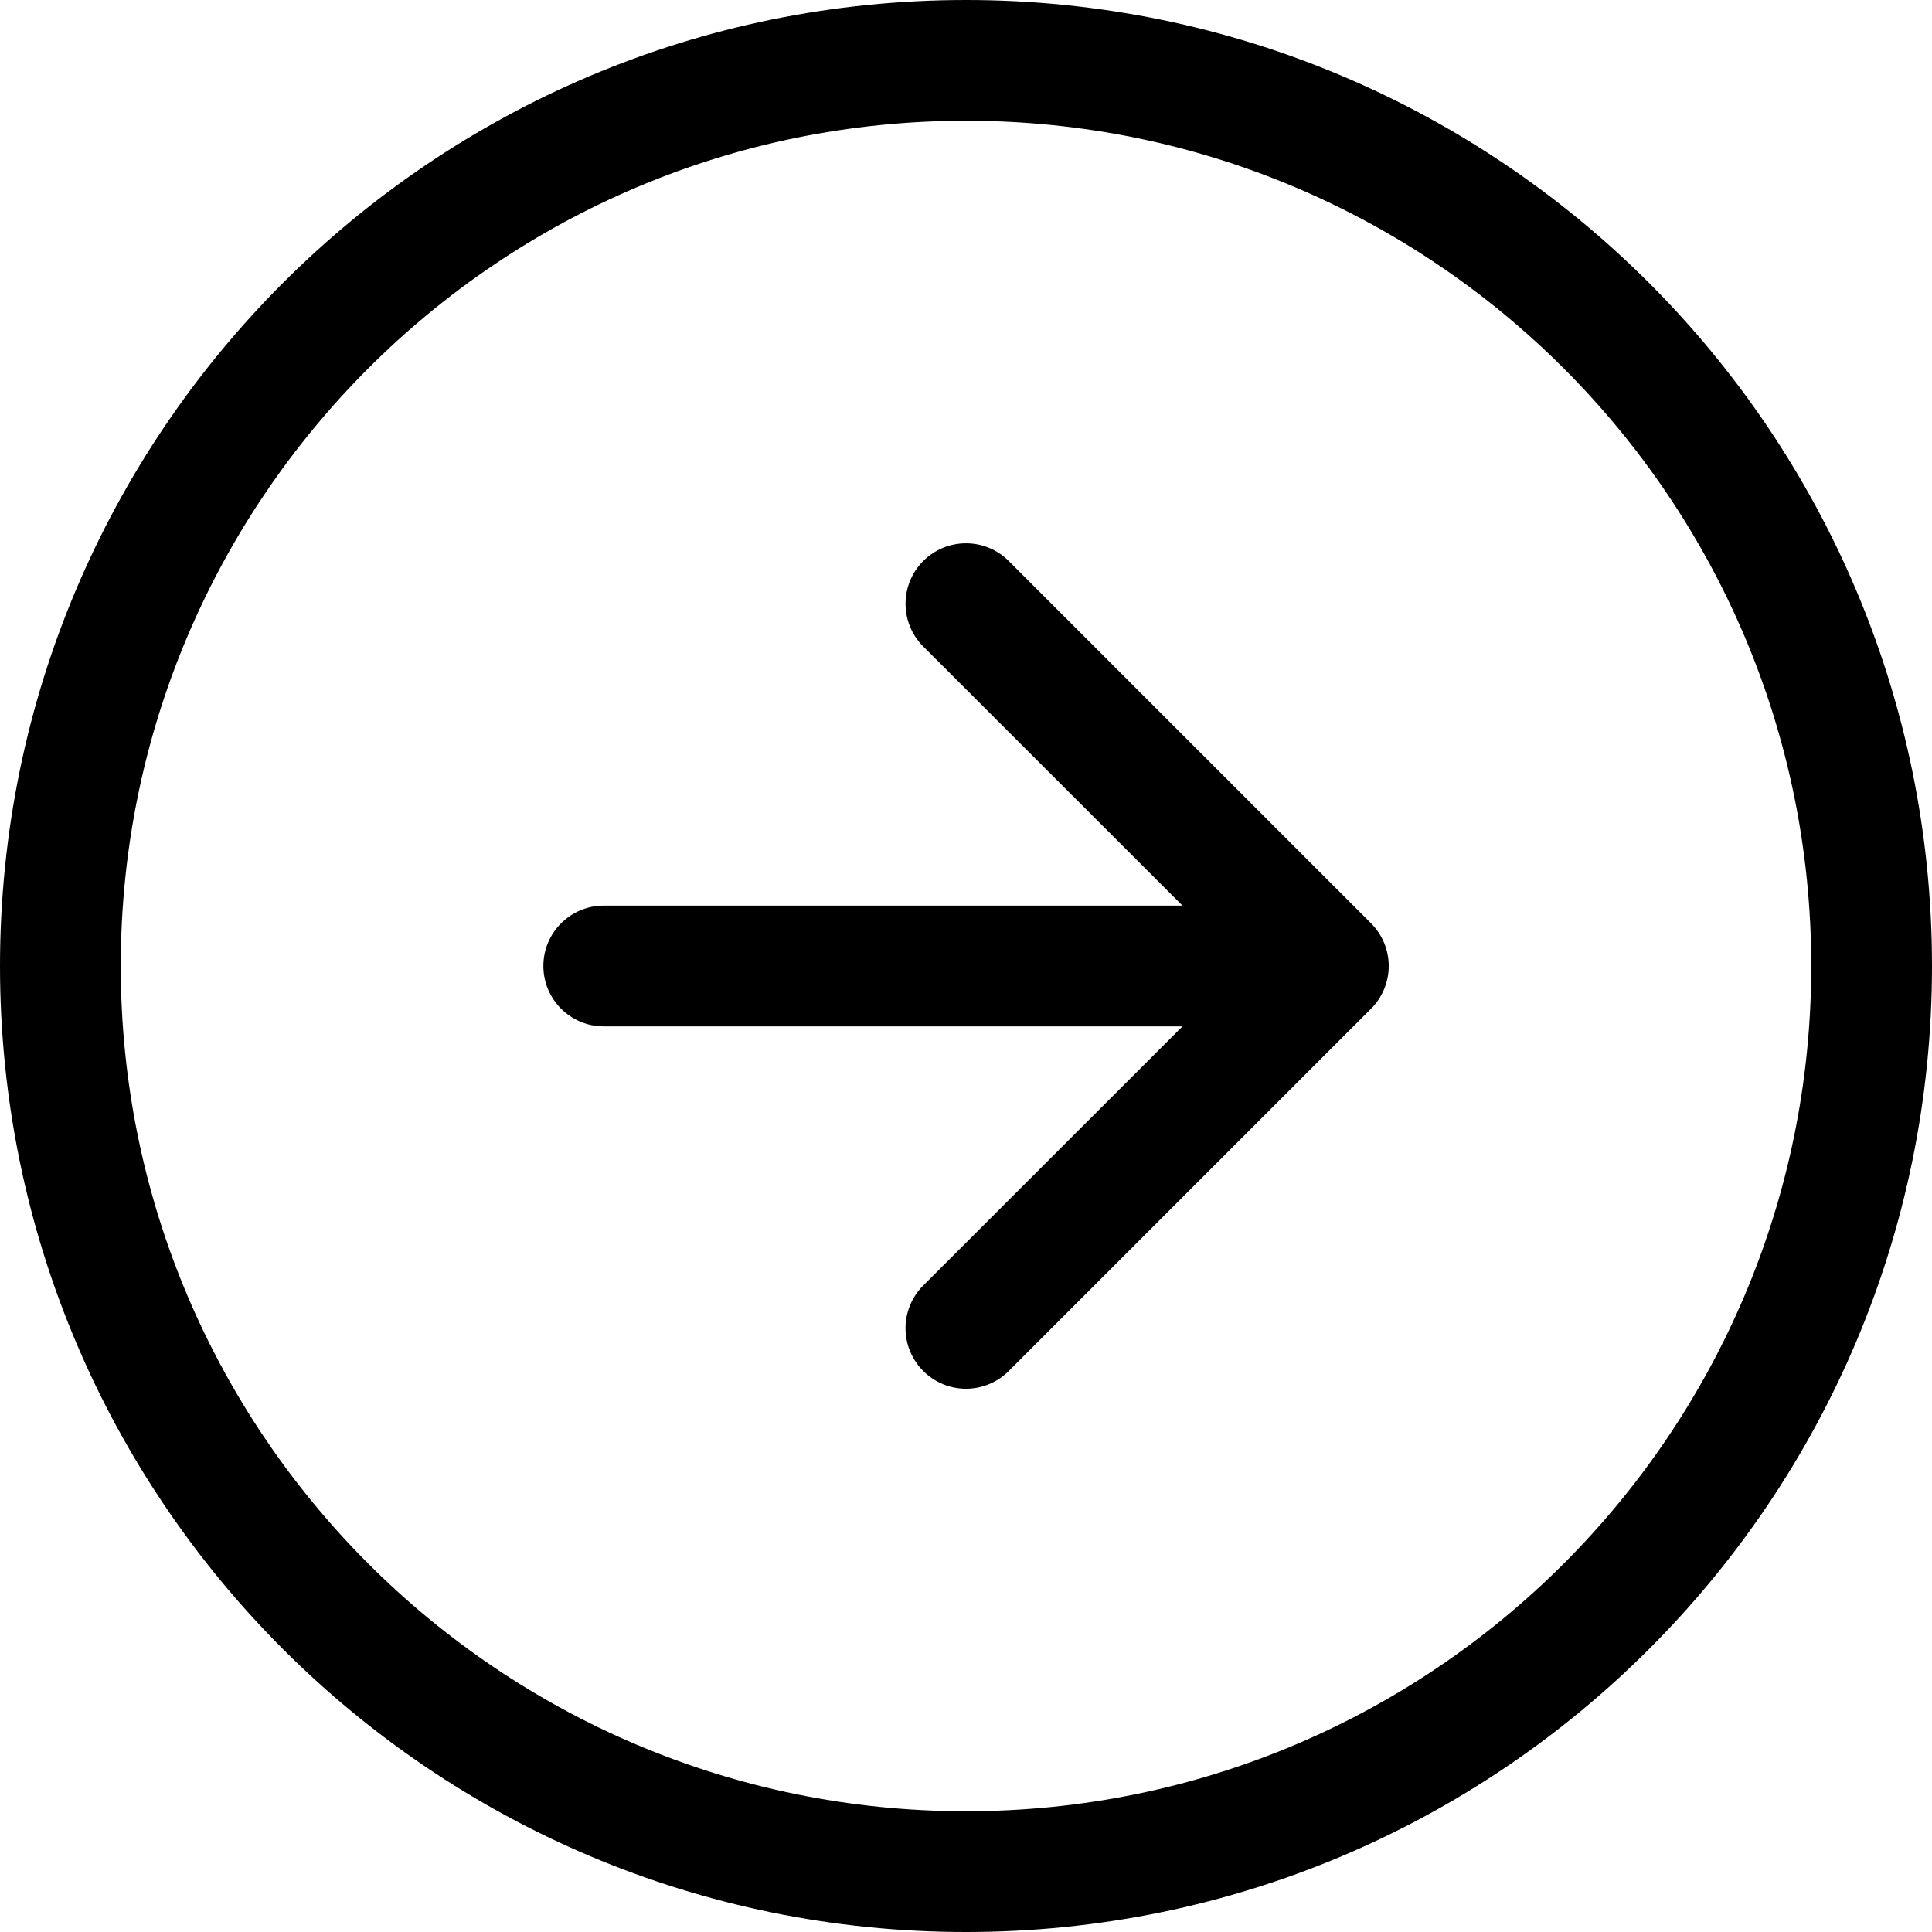
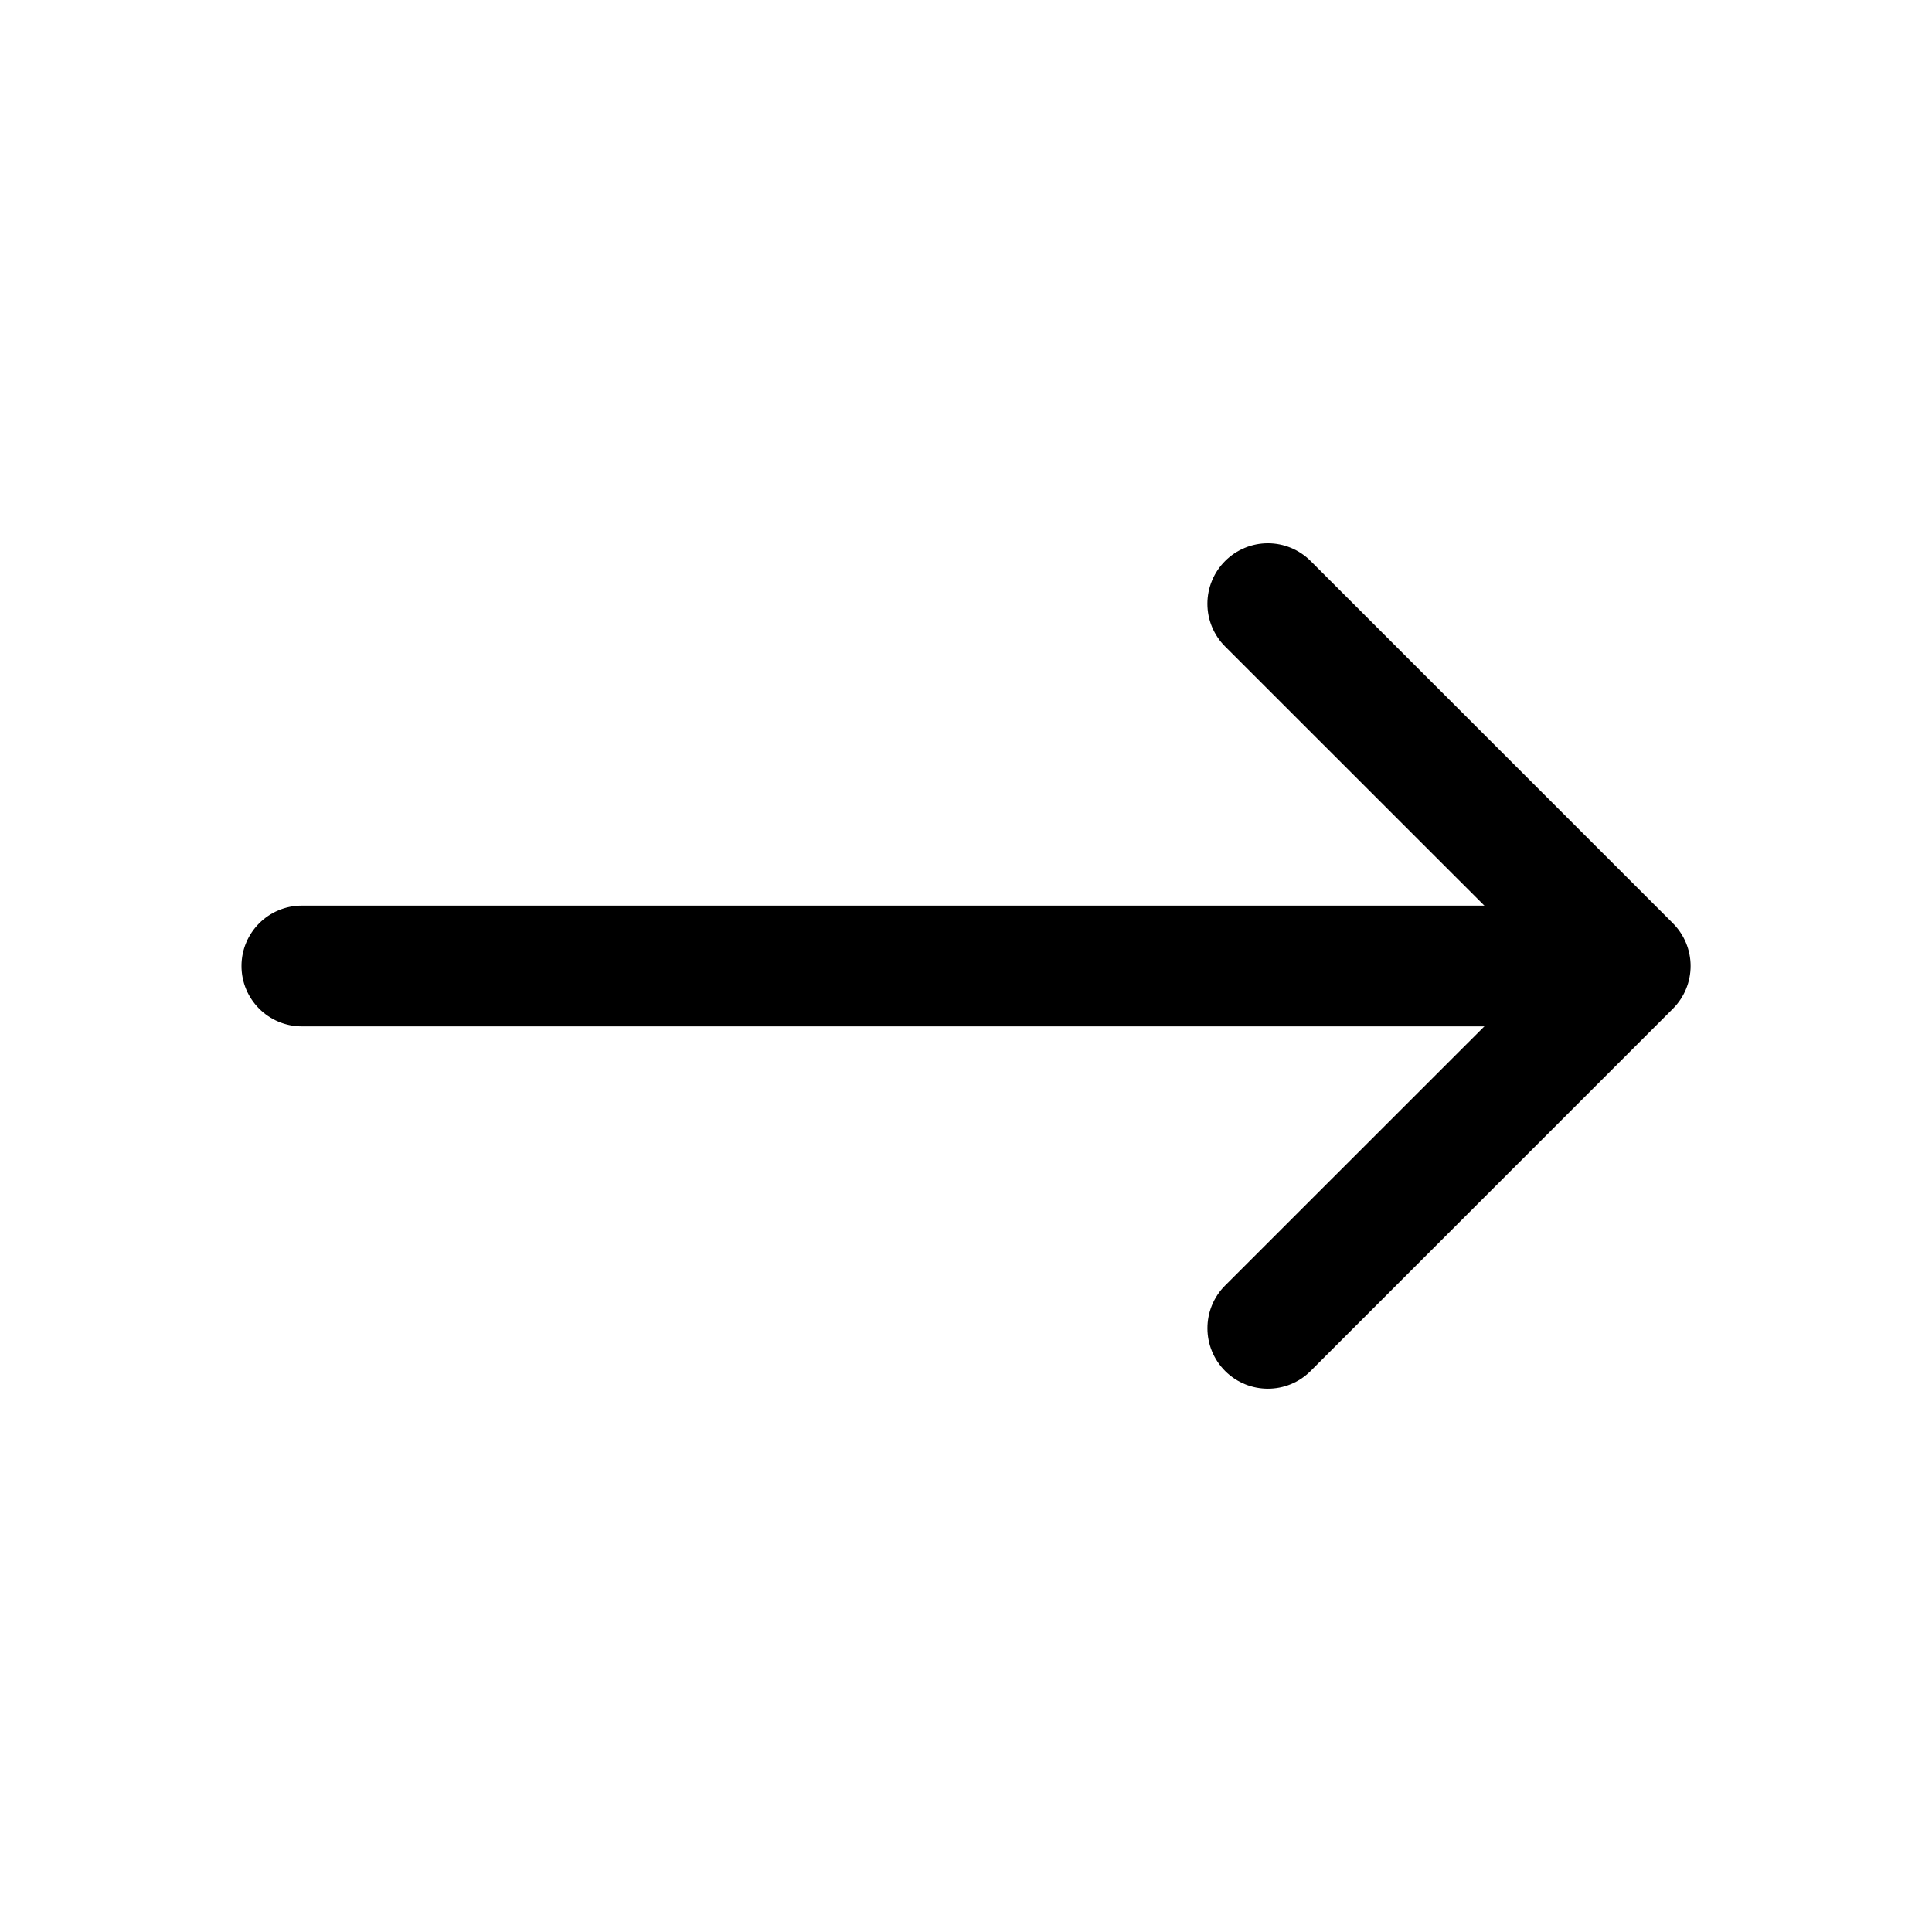
- <svg xmlns="http://www.w3.org/2000/svg" class="bi bi-arrow-right-circle" width="1em" height="1em" viewBox="0 0 16 16" fill="currentColor">
-   <path fill-rule="evenodd" d="M8 15A7 7 0 1 0 8 1a7 7 0 0 0 0 14zm0 1A8 8 0 1 0 8 0a8 8 0 0 0 0 16z" />
-   <path fill-rule="evenodd" d="M7.646 11.354a.5.5 0 0 1 0-.708L10.293 8 7.646 5.354a.5.5 0 1 1 .708-.708l3 3a.5.5 0 0 1 0 .708l-3 3a.5.5 0 0 1-.708 0z" />
-   <path fill-rule="evenodd" d="M4.5 8a.5.5 0 0 1 .5-.5h5a.5.5 0 0 1 0 1H5a.5.5 0 0 1-.5-.5z" />
+ <svg xmlns="http://www.w3.org/2000/svg" class="bi bi-arrow-right" width="1em" height="1em" viewBox="0 0 16 16" fill="currentColor">
+   <path fill-rule="evenodd" d="M10.146 4.646a.5.5 0 0 1 .708 0l3 3a.5.5 0 0 1 0 .708l-3 3a.5.5 0 0 1-.708-.708L12.793 8l-2.647-2.646a.5.5 0 0 1 0-.708z" />
+   <path fill-rule="evenodd" d="M2 8a.5.5 0 0 1 .5-.5H13a.5.5 0 0 1 0 1H2.5A.5.5 0 0 1 2 8z" />
</svg>
